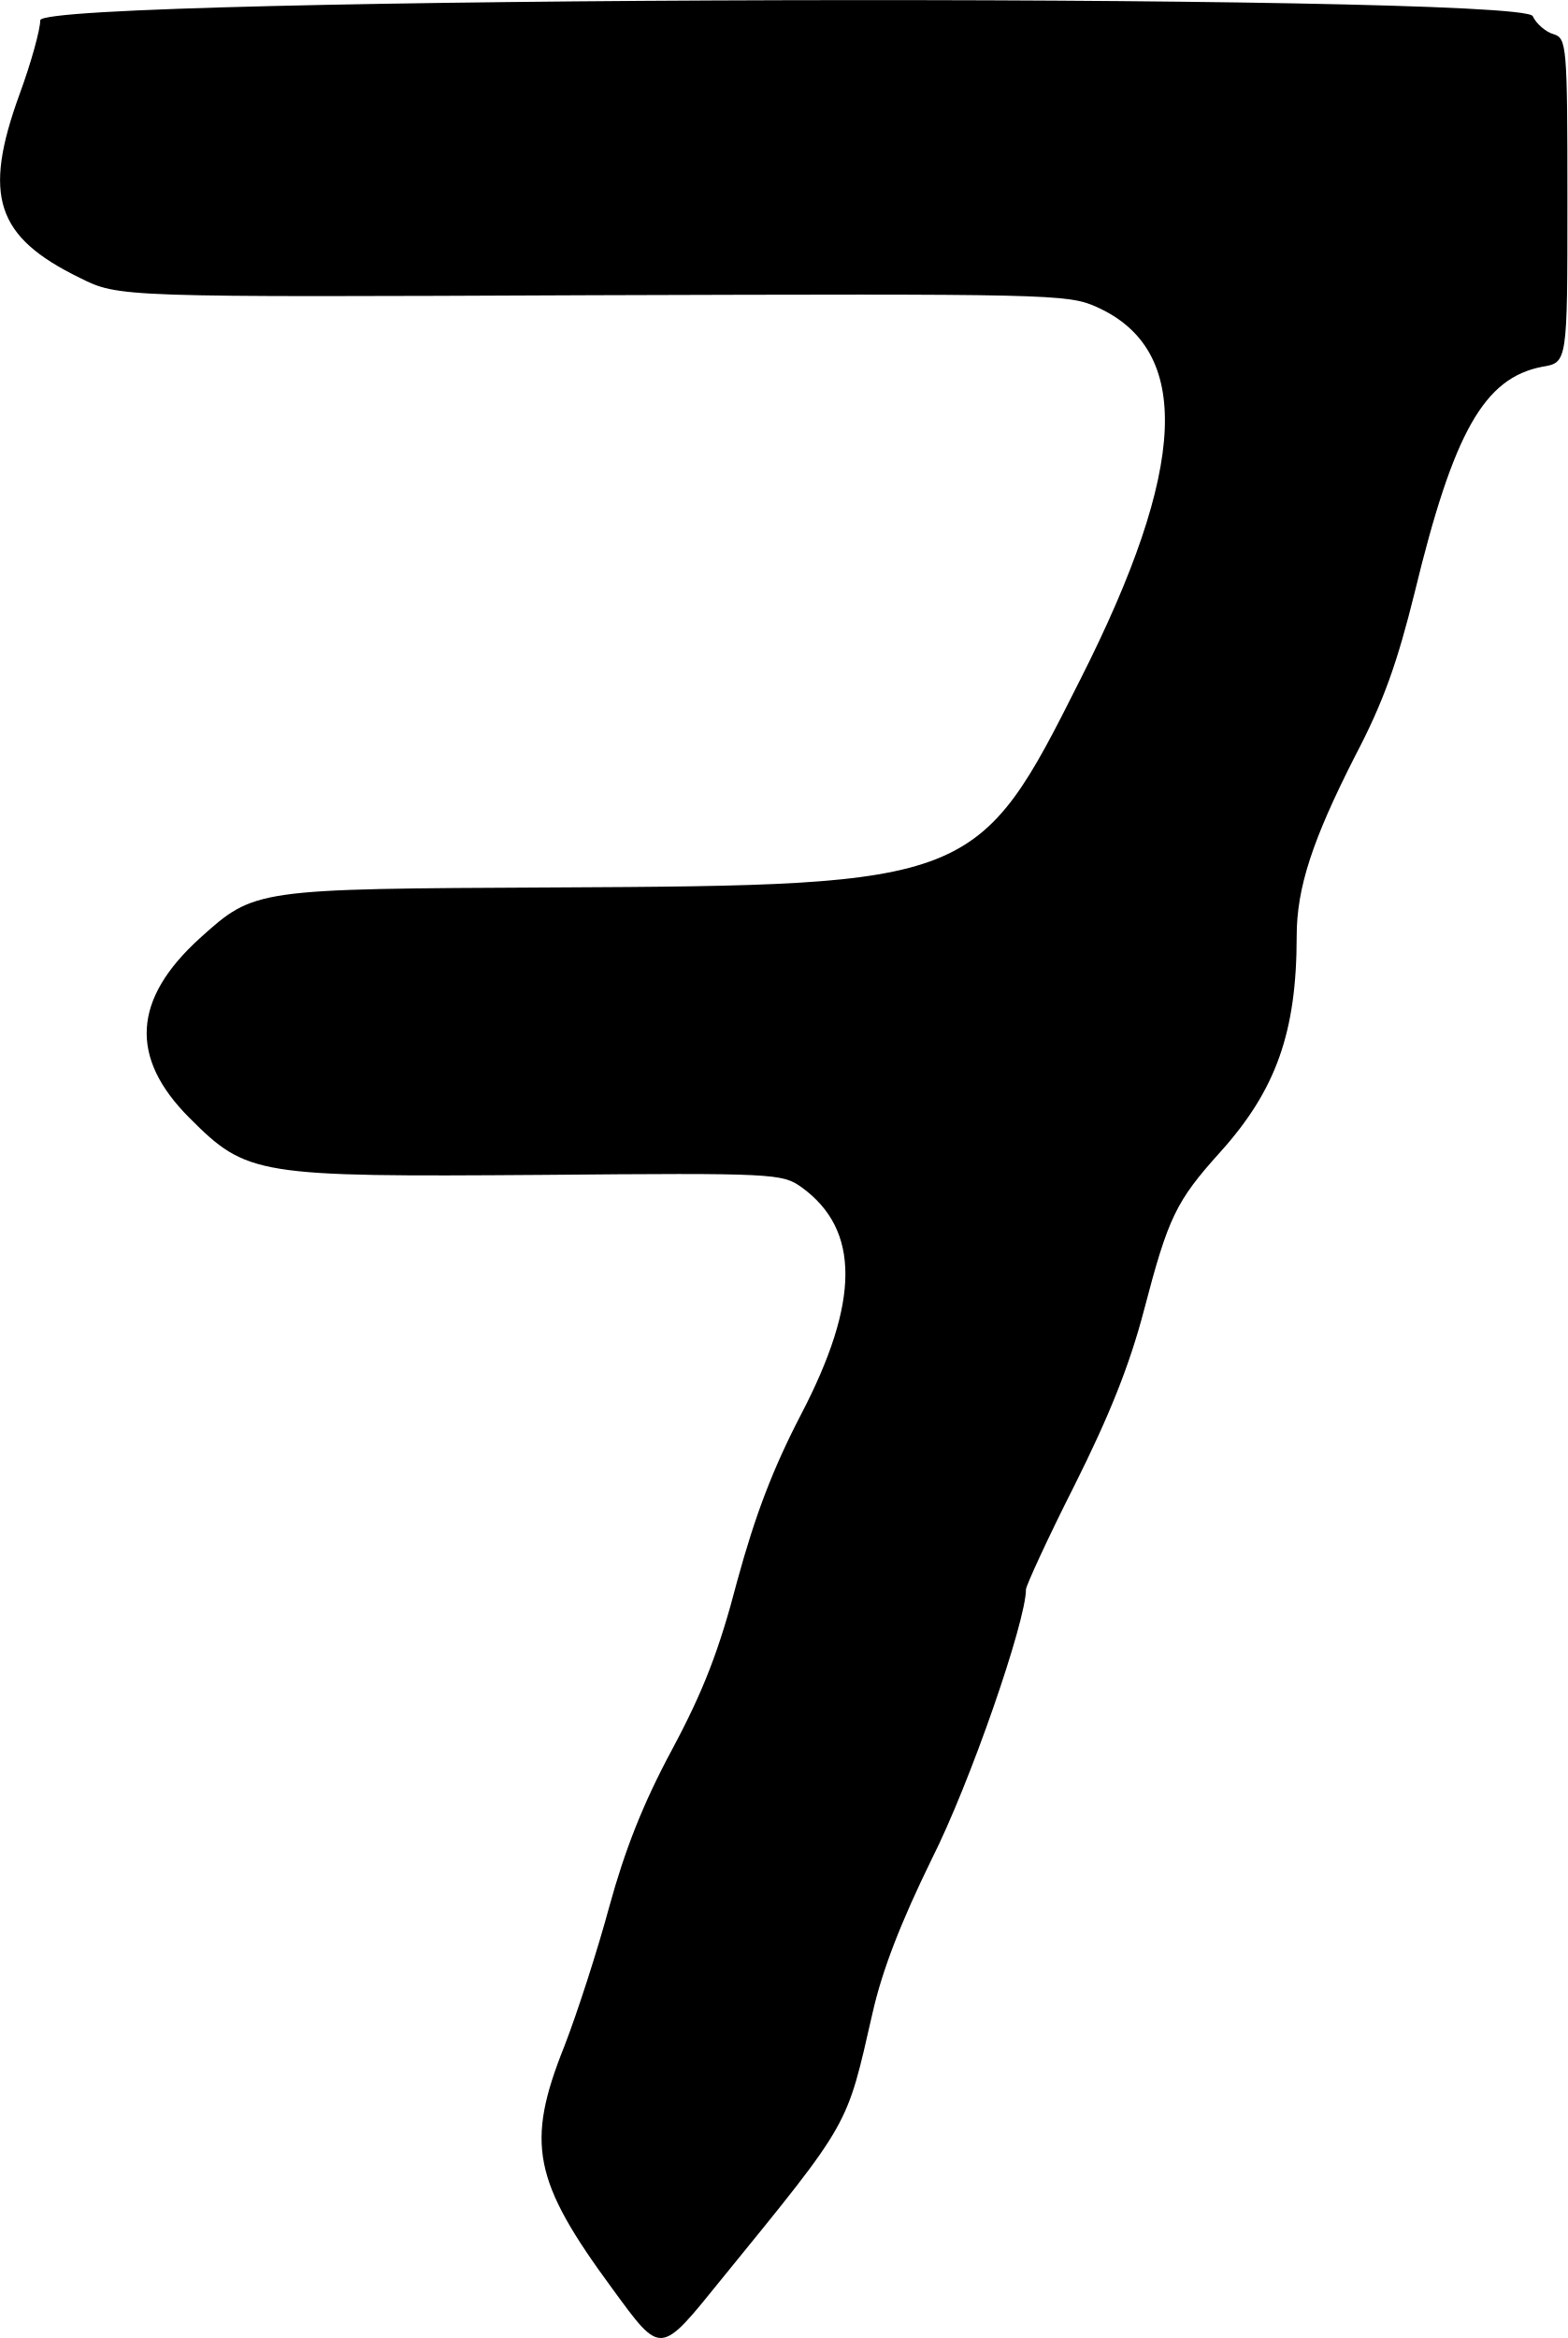
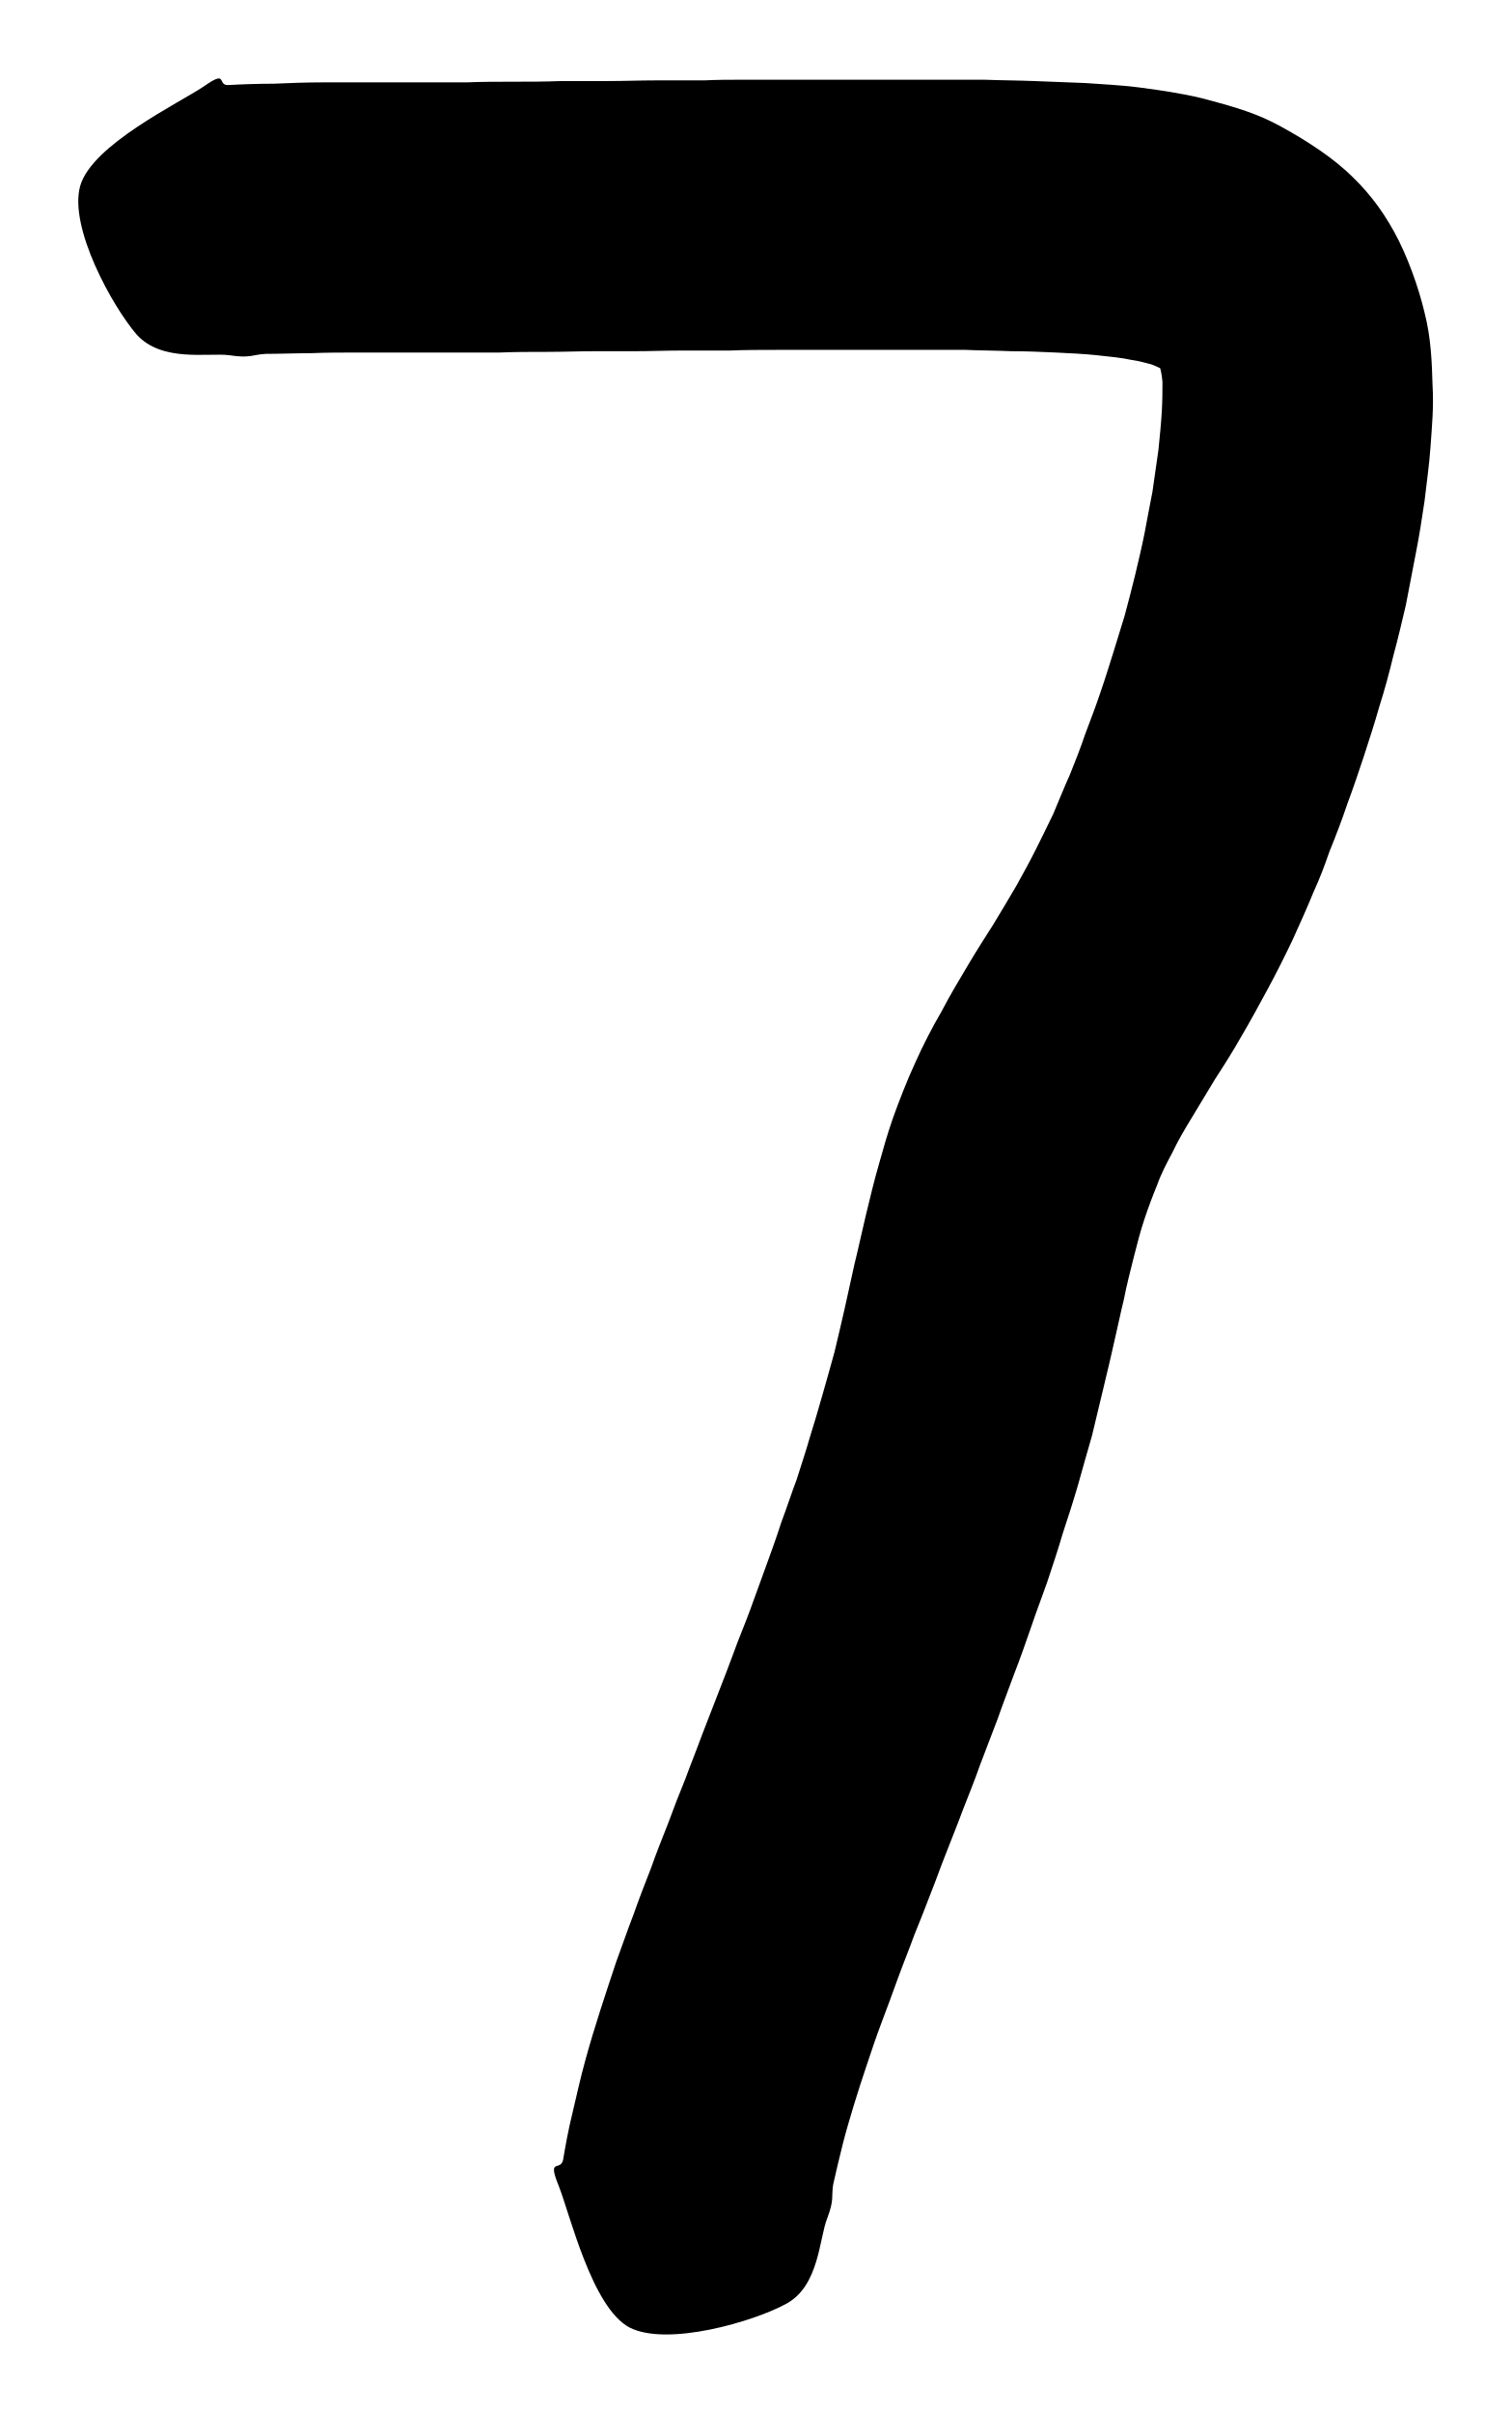
- <svg xmlns="http://www.w3.org/2000/svg" viewBox="0 0 225.8 336.741">
-   <g transform="translate(-14.19956,340.4193) scale(0.1,-0.1)" fill="#000000" stroke="none">
-     <path d="M200 3375 c0 -13 -13 -61 -30 -107 -53 -146 -34 -205 87 -264 56 -28 56 -28 739 -25 657 2 684 2 726 -17 138 -62 131 -231 -24 -537 -147 -293 -154 -296 -758 -299 -432 -2 -431 -2 -510 -73 -97 -88 -102 -172 -15 -259 83 -83 96 -85 508 -82 336 3 346 2 374 -18 84 -61 84 -164 -1 -327 -41 -79 -66 -145 -92 -240 -26 -100 -49 -159 -94 -243 -42 -78 -68 -145 -90 -225 -17 -63 -46 -153 -65 -202 -56 -140 -45 -194 69 -349 71 -97 68 -97 157 13 188 231 180 218 218 384 14 62 41 131 85 221 56 111 136 343 136 389 0 5 31 73 70 150 50 100 79 172 100 252 35 134 46 157 110 228 80 89 110 172 110 311 0 70 23 139 84 259 41 78 61 135 86 236 56 231 100 309 184 325 36 6 36 6 36 239 0 225 -1 234 -20 240 -11 3 -25 15 -30 26 -19 34 -2150 29 -2150 -6z" />
+ <svg xmlns="http://www.w3.org/2000/svg" viewBox="0 0 227.2 362.621">
+   <g transform="translate(-6.254291,351.5797) scale(0.1,-0.1)" fill="#000000" stroke="none">
+     <path d="M 902 232 C 885 274 905 252 909 270 C 912 288 917 316 923 340 C 929 365 935 393 942 418 C 949 444 957 470 965 495 C 973 520 981 544 989 568 C 998 592 1006 616 1015 639 C 1023 662 1032 685 1041 708 C 1049 731 1058 753 1067 776 C 1075 798 1084 821 1093 843 C 1101 865 1110 887 1118 909 C 1127 932 1136 955 1144 976 C 1152 996 1157 1010 1165 1031 C 1172 1051 1182 1074 1190 1096 C 1198 1118 1206 1140 1214 1162 C 1222 1184 1230 1206 1237 1228 C 1245 1249 1252 1271 1260 1292 C 1267 1314 1274 1335 1280 1356 C 1287 1378 1293 1399 1299 1420 C 1305 1441 1311 1462 1317 1484 C 1322 1505 1327 1526 1332 1548 C 1337 1571 1342 1593 1347 1616 C 1353 1640 1358 1664 1364 1689 C 1370 1714 1377 1743 1384 1767 C 1391 1792 1396 1810 1405 1836 C 1414 1861 1426 1892 1438 1918 C 1450 1945 1464 1972 1478 1996 C 1491 2021 1505 2044 1518 2066 C 1531 2088 1544 2108 1556 2127 C 1568 2147 1579 2165 1590 2184 C 1600 2202 1610 2220 1619 2238 C 1628 2256 1637 2274 1646 2293 C 1654 2312 1662 2332 1671 2352 C 1679 2372 1687 2392 1694 2413 C 1702 2434 1710 2455 1717 2476 C 1724 2496 1731 2519 1737 2538 C 1743 2557 1747 2571 1753 2590 C 1758 2609 1764 2631 1769 2652 C 1774 2673 1779 2694 1783 2714 C 1787 2735 1791 2757 1795 2777 C 1798 2798 1801 2820 1804 2840 C 1806 2860 1808 2880 1809 2897 C 1810 2914 1810 2931 1810 2942 C 1809 2954 1807 2961 1806 2965 C 1806 2968 1806 2964 1807 2964 C 1808 2963 1812 2960 1810 2961 C 1807 2962 1802 2965 1794 2968 C 1786 2970 1777 2973 1763 2975 C 1750 2978 1730 2980 1711 2982 C 1692 2984 1671 2985 1650 2986 C 1628 2987 1606 2988 1583 2988 C 1560 2989 1537 2989 1514 2990 C 1490 2990 1467 2990 1443 2990 C 1420 2990 1396 2990 1373 2990 C 1349 2990 1325 2990 1302 2990 C 1278 2990 1254 2990 1230 2990 C 1207 2990 1183 2990 1159 2989 C 1136 2989 1112 2989 1088 2989 C 1064 2989 1039 2988 1017 2988 C 995 2988 979 2988 957 2988 C 935 2988 909 2987 885 2987 C 861 2987 837 2987 813 2986 C 789 2986 765 2986 741 2986 C 717 2986 693 2986 669 2986 C 646 2986 622 2986 598 2986 C 575 2986 552 2986 529 2985 C 506 2985 483 2984 462 2984 C 442 2983 439 2977 407 2982 C 375 2986 306 2971 268 3013 C 231 3056 166 3174 183 3236 C 200 3298 332 3361 369 3386 C 406 3412 388 3387 406 3388 C 423 3389 450 3390 474 3390 C 497 3391 523 3392 548 3392 C 572 3392 597 3392 621 3392 C 645 3392 669 3392 692 3392 C 716 3392 740 3392 764 3392 C 787 3393 811 3393 835 3393 C 858 3393 882 3393 906 3394 C 930 3394 953 3394 977 3394 C 1001 3394 1025 3395 1049 3395 C 1073 3395 1099 3395 1121 3395 C 1143 3396 1159 3396 1181 3396 C 1203 3396 1229 3396 1253 3396 C 1277 3396 1301 3396 1325 3396 C 1349 3396 1373 3396 1397 3396 C 1421 3396 1445 3396 1469 3396 C 1494 3396 1518 3396 1542 3396 C 1567 3395 1592 3395 1617 3394 C 1642 3393 1668 3392 1694 3391 C 1721 3389 1748 3388 1778 3384 C 1807 3380 1837 3376 1870 3368 C 1903 3359 1940 3350 1976 3332 C 2011 3314 2055 3287 2085 3260 C 2116 3232 2138 3204 2158 3168 C 2178 3132 2195 3084 2204 3046 C 2214 3007 2215 2970 2216 2937 C 2218 2904 2215 2874 2213 2845 C 2211 2816 2207 2790 2204 2763 C 2200 2736 2196 2710 2191 2685 C 2186 2659 2181 2633 2176 2607 C 2170 2581 2164 2556 2157 2530 C 2151 2505 2144 2479 2136 2454 C 2129 2429 2121 2405 2113 2380 C 2105 2356 2097 2332 2088 2308 C 2080 2284 2070 2258 2061 2236 C 2053 2213 2047 2197 2037 2175 C 2028 2153 2016 2126 2005 2102 C 1993 2077 1981 2053 1968 2029 C 1955 2005 1942 1981 1929 1959 C 1916 1936 1902 1914 1889 1894 C 1877 1874 1865 1854 1854 1836 C 1843 1818 1833 1801 1825 1784 C 1816 1767 1808 1752 1802 1735 C 1795 1718 1789 1702 1783 1684 C 1777 1666 1772 1647 1767 1627 C 1762 1607 1756 1584 1752 1563 C 1747 1543 1744 1527 1739 1506 C 1734 1484 1728 1457 1722 1433 C 1716 1408 1710 1383 1704 1358 C 1697 1334 1690 1309 1683 1284 C 1676 1260 1668 1235 1660 1211 C 1653 1187 1645 1163 1637 1139 C 1629 1116 1620 1093 1612 1069 C 1604 1046 1596 1023 1587 1000 C 1579 978 1570 955 1562 932 C 1553 909 1545 887 1536 864 C 1528 841 1519 819 1510 796 C 1502 774 1492 750 1484 729 C 1476 709 1471 694 1463 674 C 1455 653 1446 630 1437 608 C 1429 586 1420 564 1412 542 C 1404 520 1396 498 1388 477 C 1380 456 1373 435 1366 414 C 1359 393 1352 372 1346 352 C 1340 332 1334 312 1329 292 C 1324 272 1319 251 1315 233 C 1312 214 1317 211 1306 182 C 1294 152 1294 81 1245 54 C 1196 27 1066 -11 1009 18 C 952 48 919 190 902 232 Z" />
  </g>
</svg>
